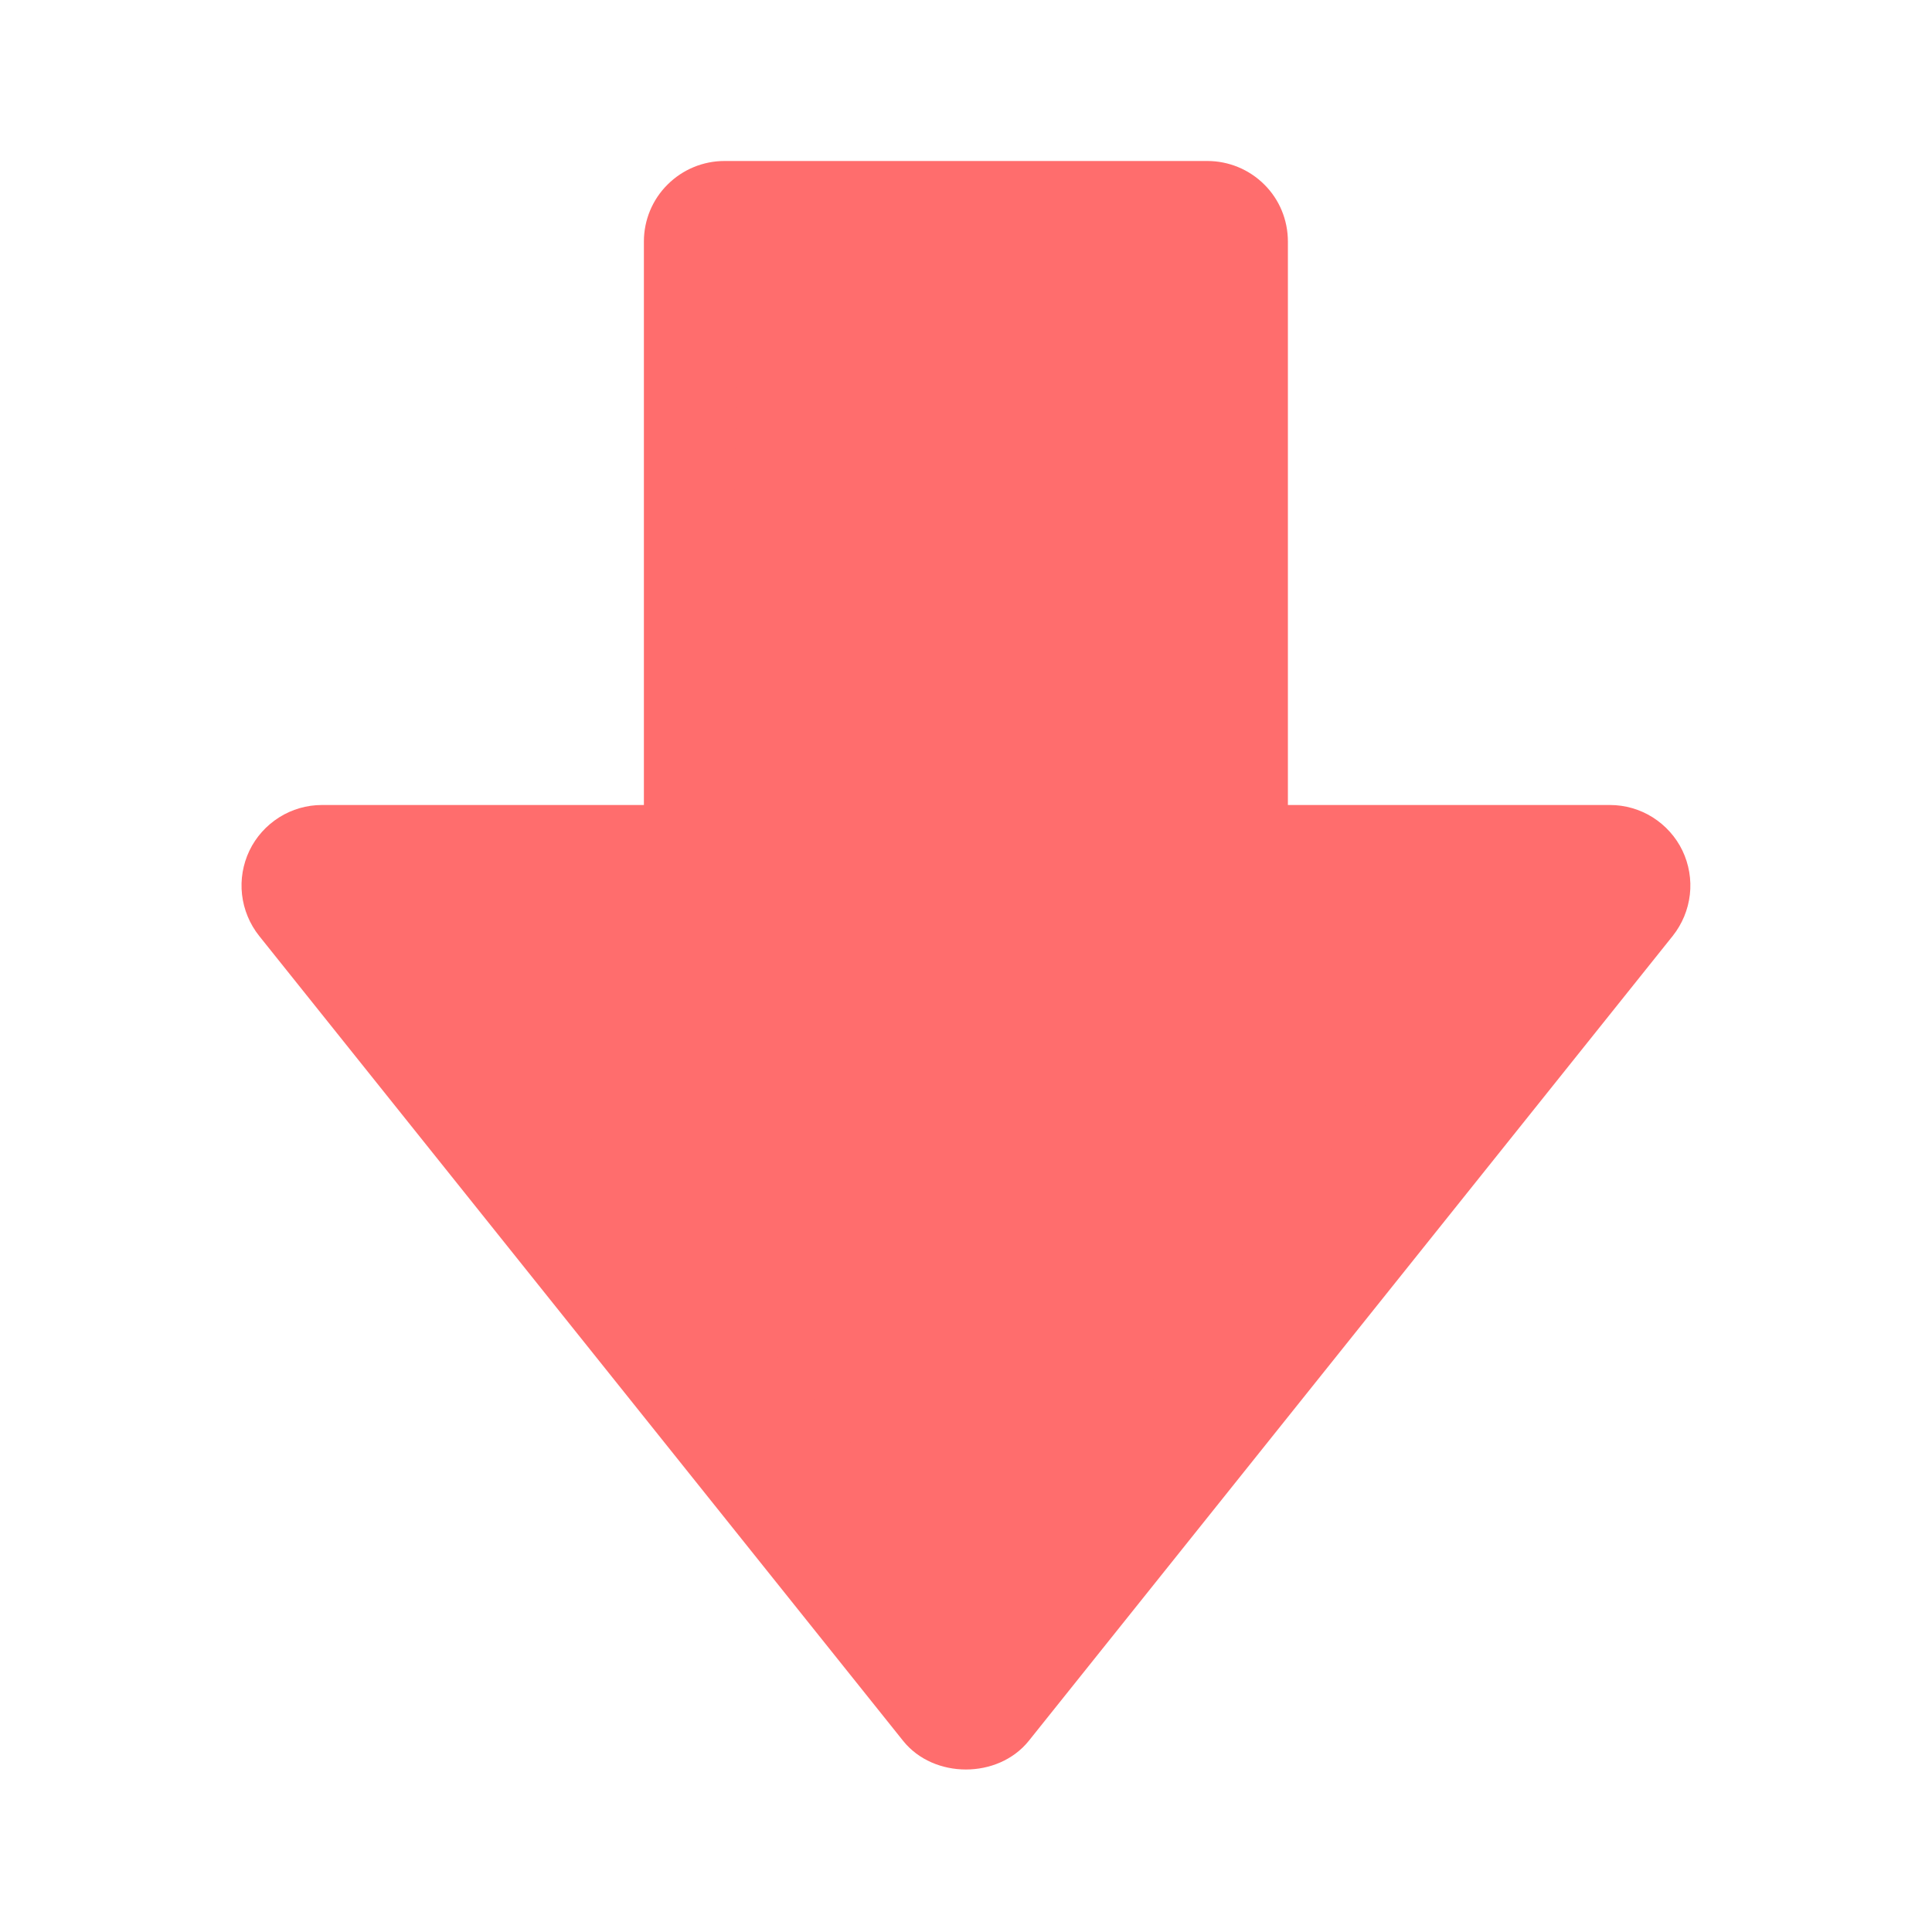
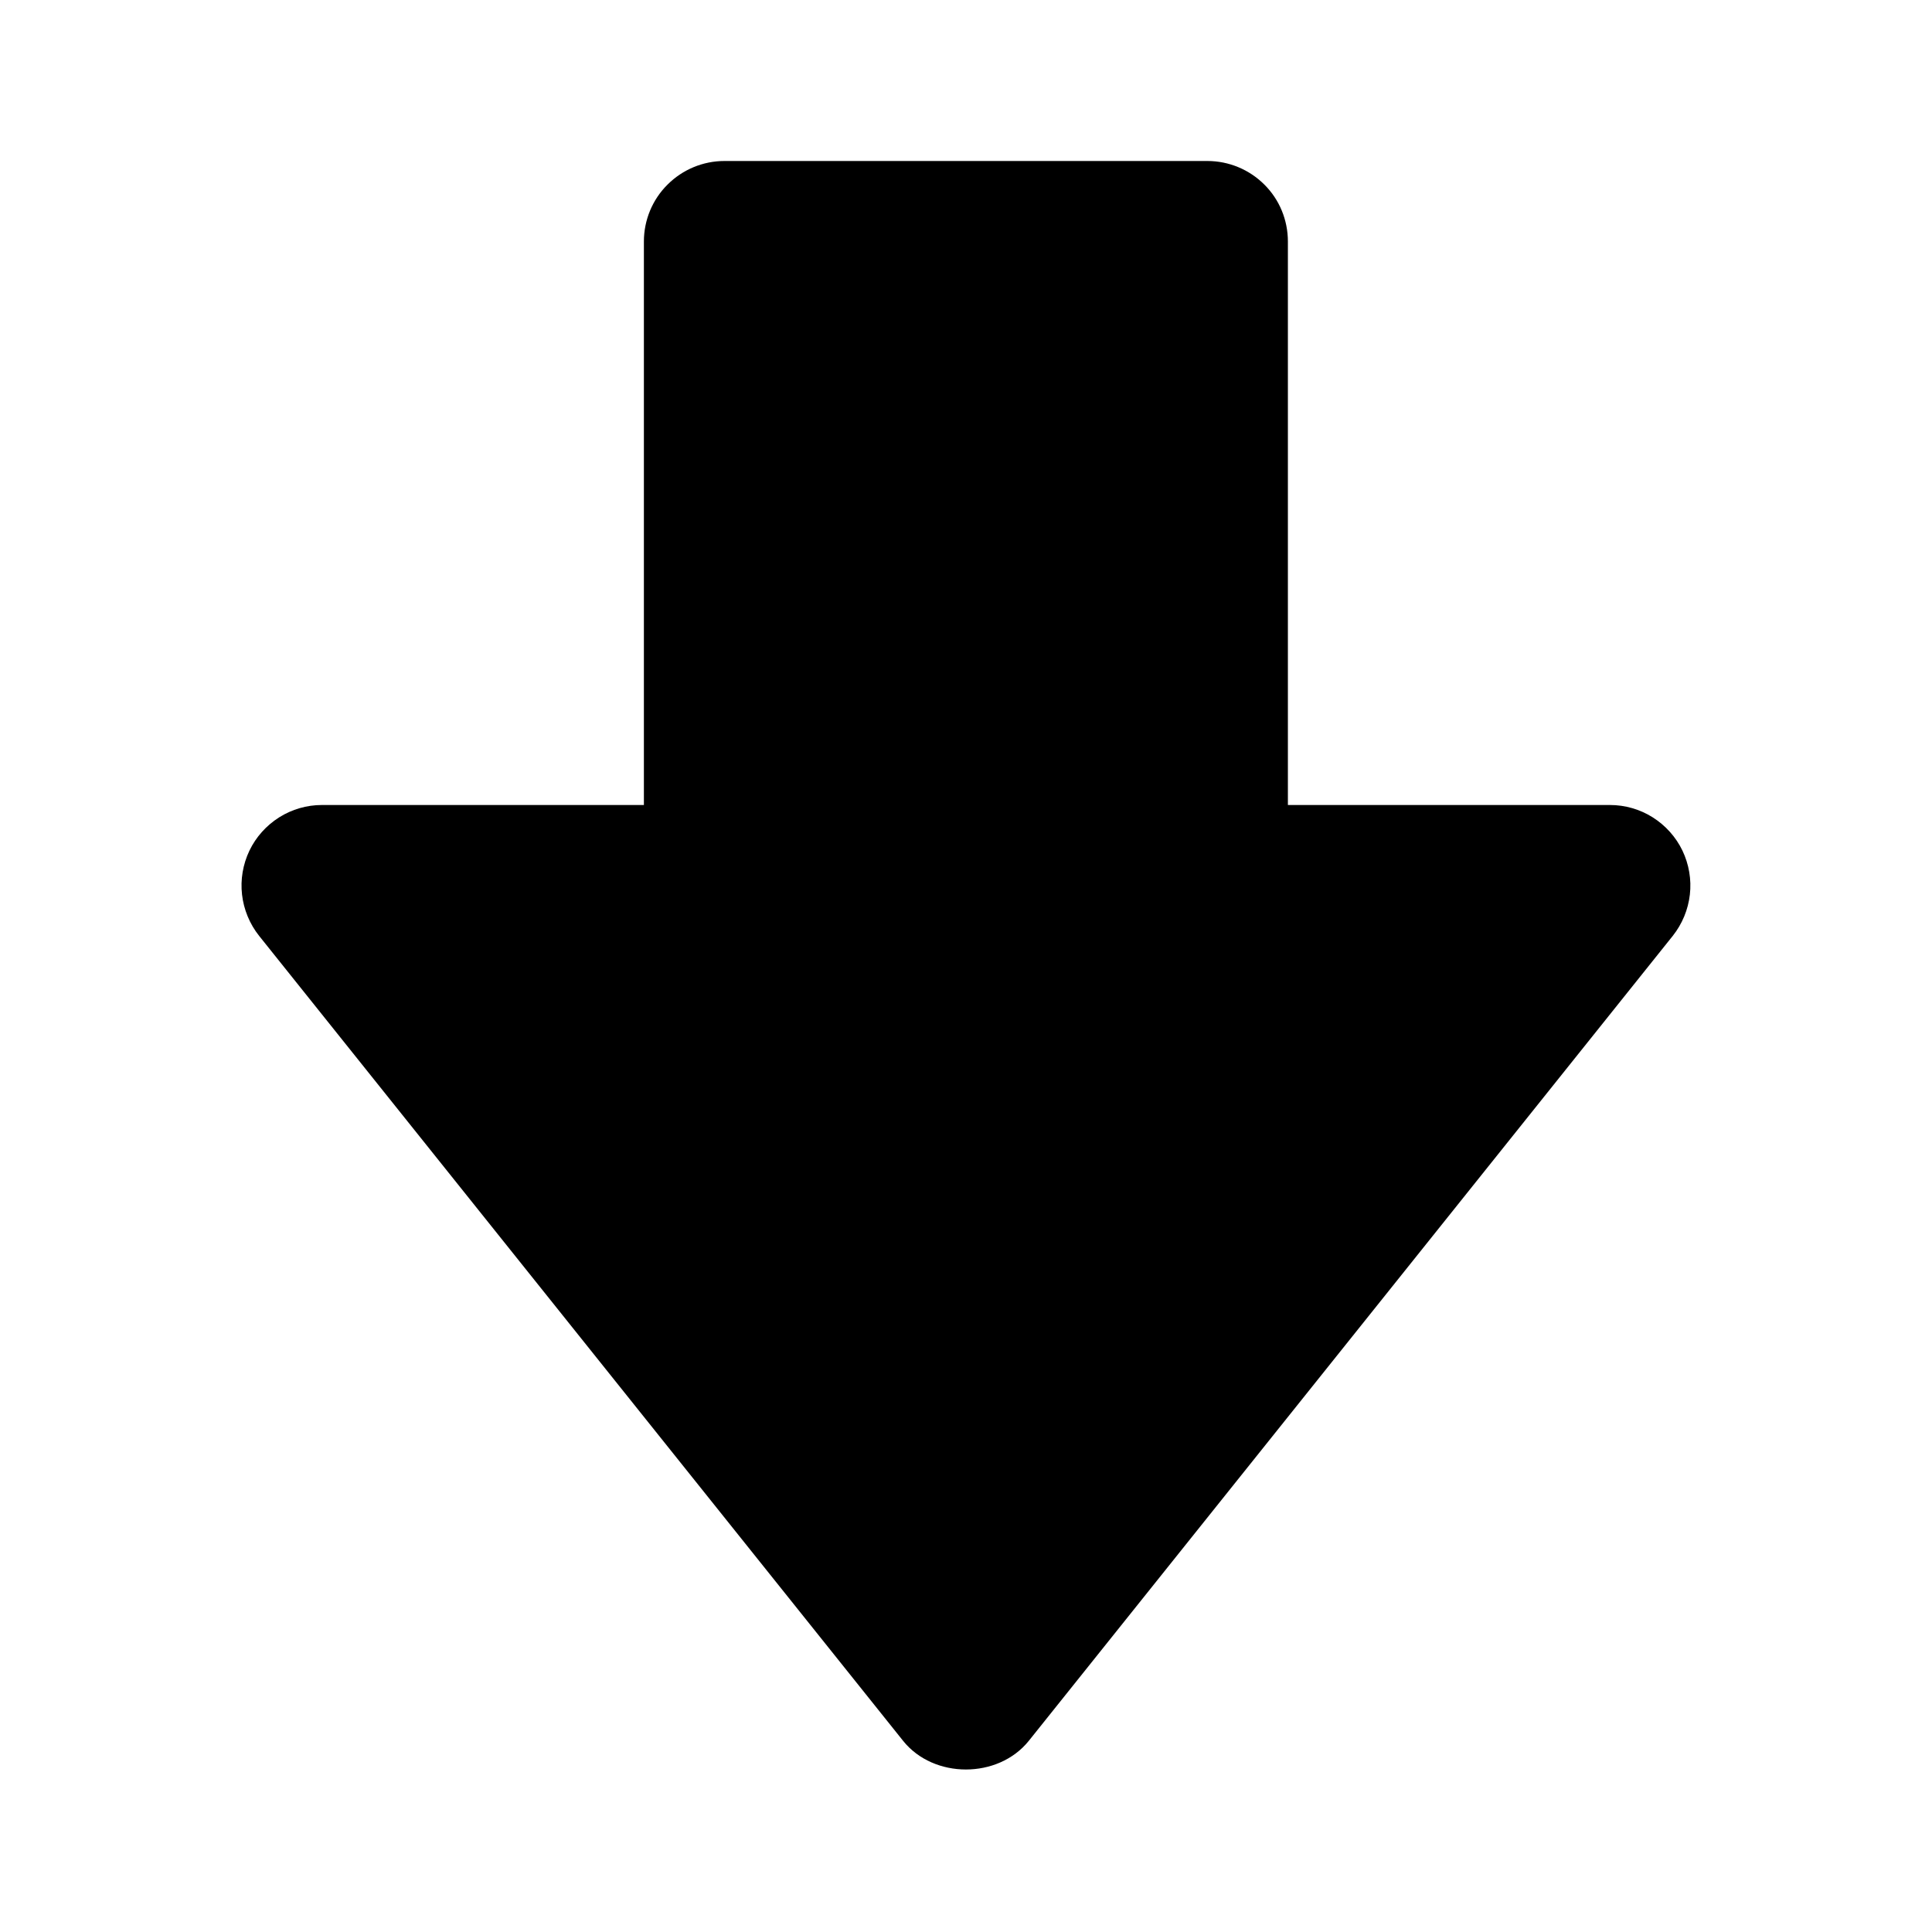
<svg xmlns="http://www.w3.org/2000/svg" width="18" height="18" viewBox="0 0 18 18" fill="none">
-   <path d="M9.585 16.219C9.299 16.575 8.699 16.575 8.414 16.219L2.414 8.719C2.326 8.608 2.271 8.475 2.255 8.335C2.239 8.195 2.263 8.053 2.324 7.925C2.385 7.798 2.481 7.691 2.601 7.615C2.72 7.54 2.858 7.5 2.999 7.5H5.999V2.25C5.999 2.051 6.078 1.86 6.219 1.72C6.36 1.579 6.551 1.5 6.749 1.5H11.249C11.448 1.5 11.639 1.579 11.78 1.72C11.921 1.86 11.999 2.051 11.999 2.25V7.5H14.999C15.141 7.5 15.279 7.54 15.398 7.615C15.518 7.691 15.614 7.798 15.675 7.925C15.736 8.053 15.76 8.195 15.744 8.335C15.728 8.475 15.673 8.608 15.585 8.719L9.585 16.219ZM11.249 9H10.499V3H7.499V9H4.56L8.999 14.549L13.439 9H11.249Z" fill="#FF6D6D" />
-   <path d="M10.916 2.887H6.877L6.768 8.672L4.039 8.891L9.17 14.895L13.973 8.672H10.916V2.887Z" fill="#FF6D6D" />
+   <path d="M9.585 16.219C9.299 16.575 8.699 16.575 8.414 16.219L2.414 8.719C2.326 8.608 2.271 8.475 2.255 8.335C2.239 8.195 2.263 8.053 2.324 7.925C2.385 7.798 2.481 7.691 2.601 7.615C2.72 7.54 2.858 7.5 2.999 7.5H5.999V2.25C5.999 2.051 6.078 1.86 6.219 1.72C6.36 1.579 6.551 1.5 6.749 1.5H11.249C11.448 1.5 11.639 1.579 11.78 1.72C11.921 1.86 11.999 2.051 11.999 2.25V7.5H14.999C15.141 7.5 15.279 7.54 15.398 7.615C15.518 7.691 15.614 7.798 15.675 7.925C15.736 8.053 15.76 8.195 15.744 8.335C15.728 8.475 15.673 8.608 15.585 8.719L9.585 16.219ZM11.249 9H10.499V3H7.499V9H4.56L8.999 14.549L13.439 9H11.249Z" fill="#000000" />
+   <path d="M10.916 2.887H6.877L6.768 8.672L4.039 8.891L9.17 14.895L13.973 8.672H10.916V2.887Z" fill="#000000" />
</svg>
